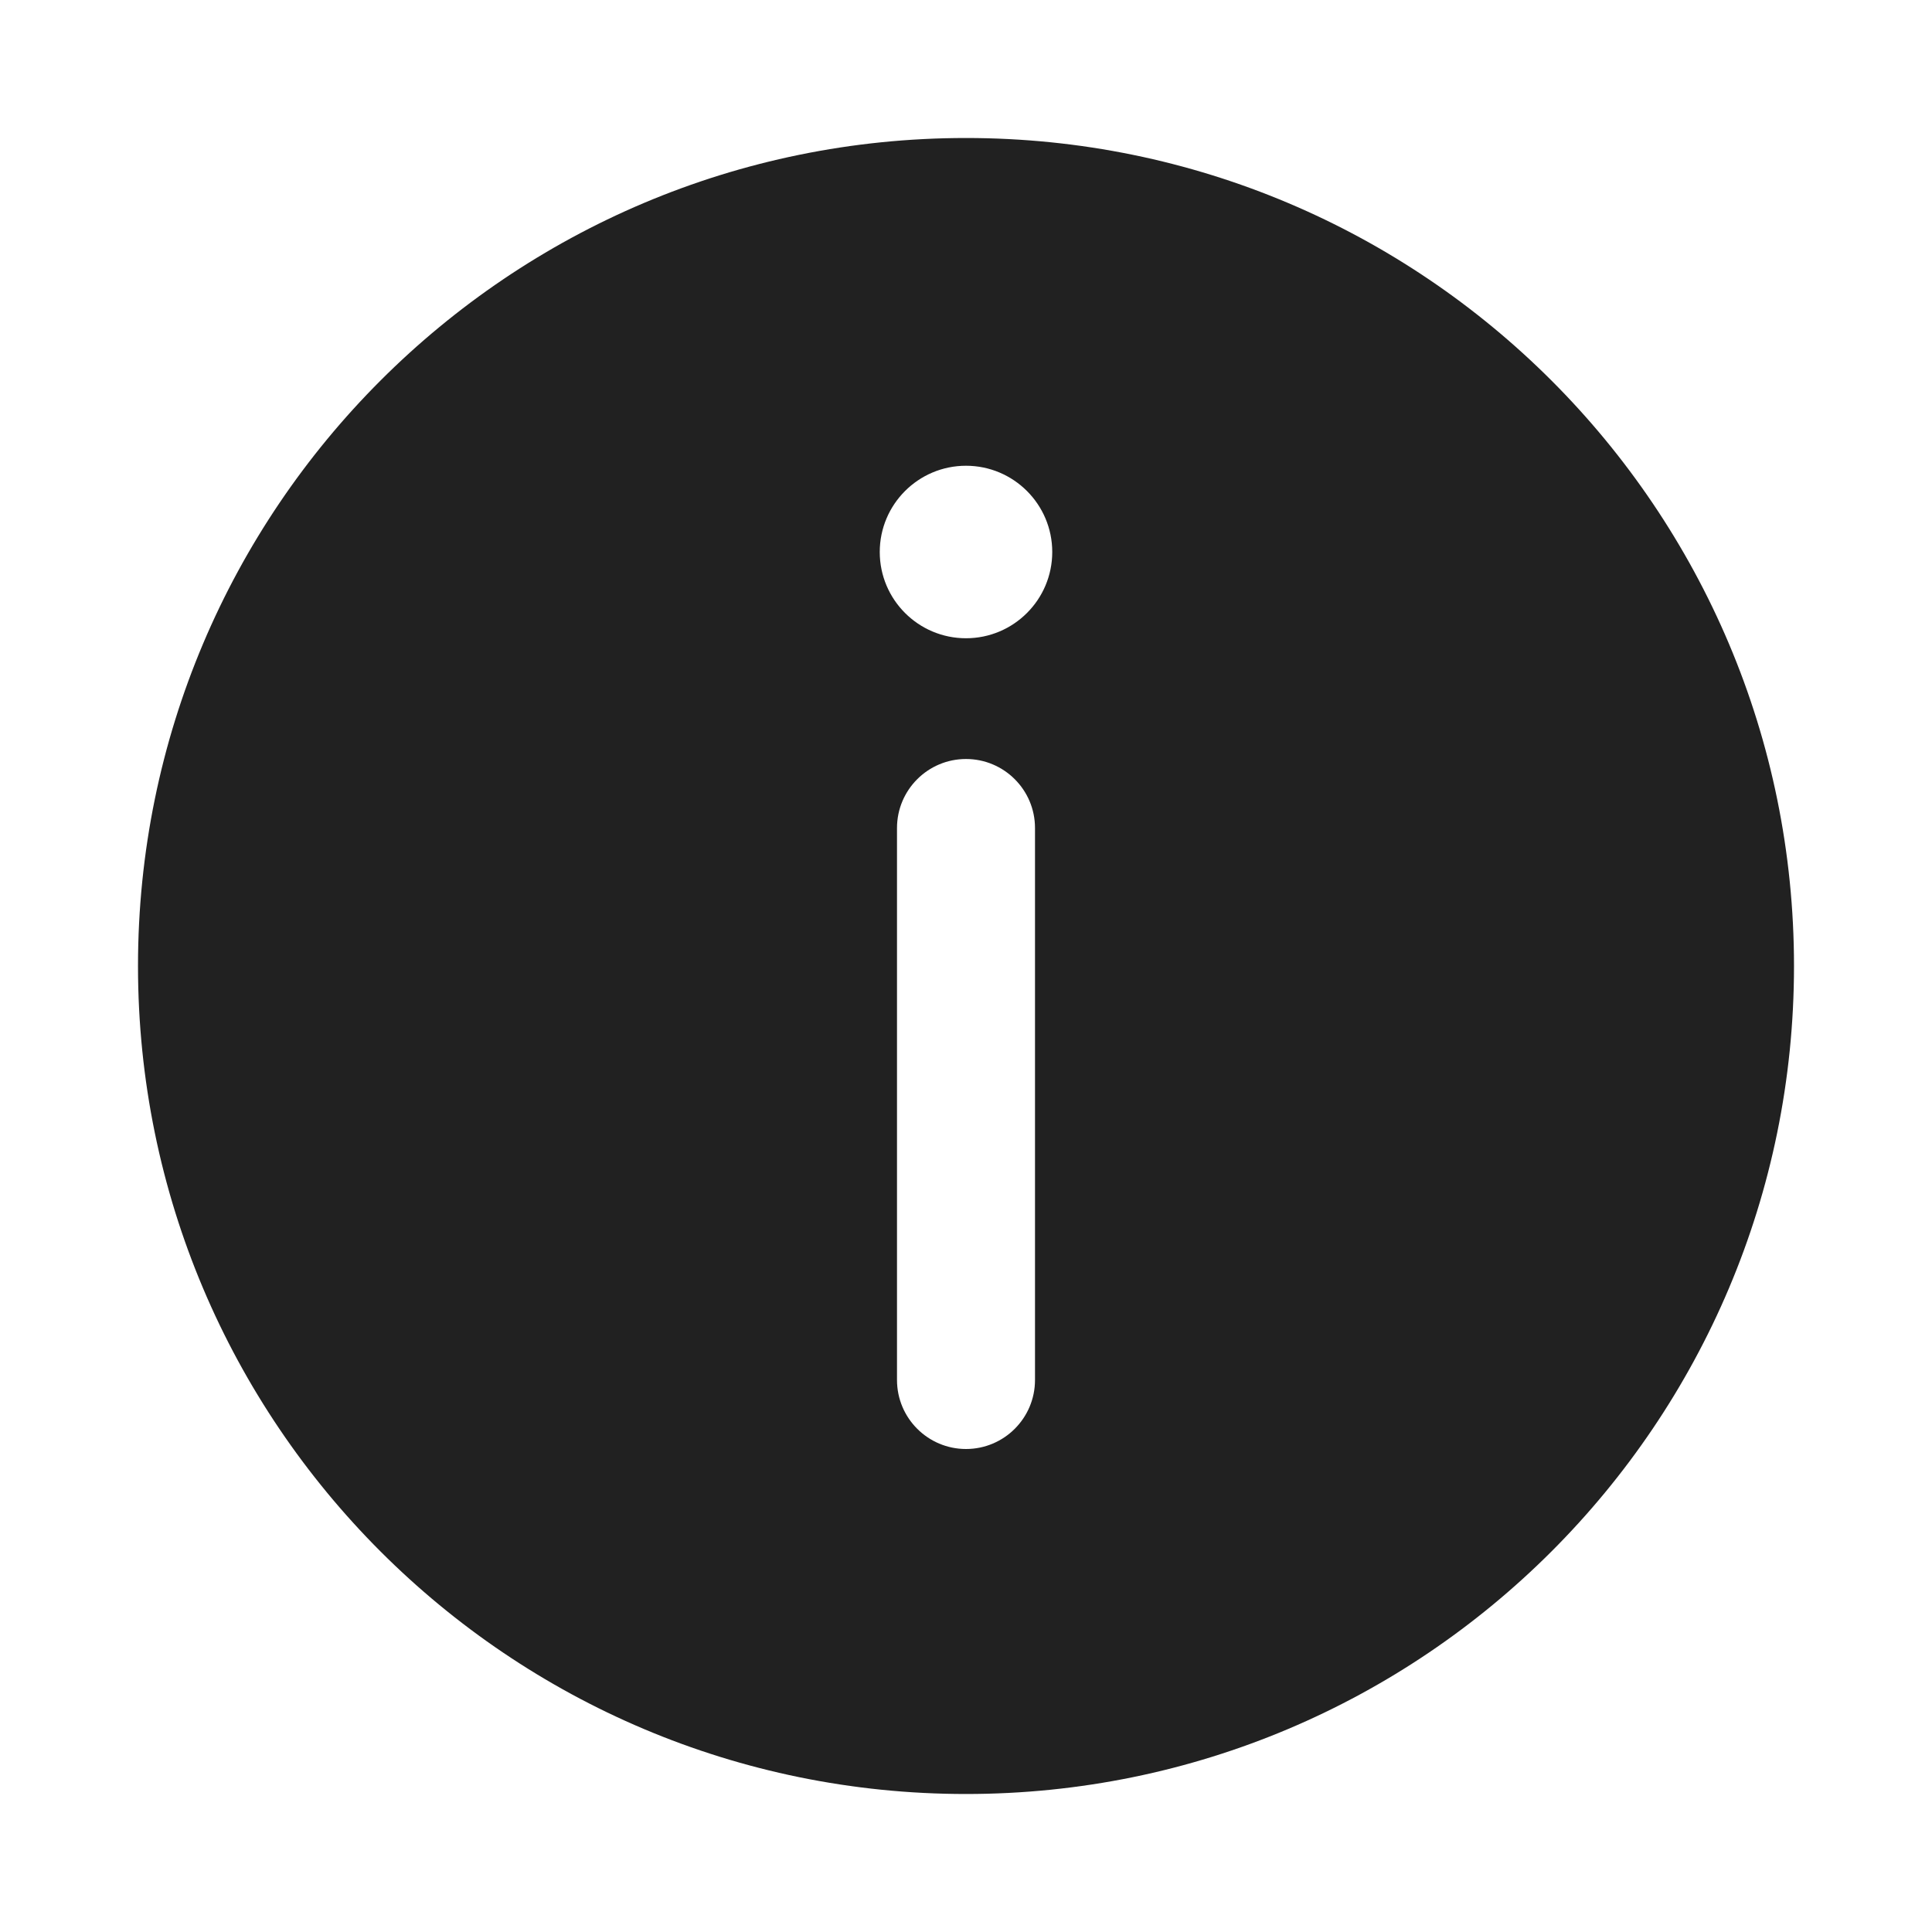
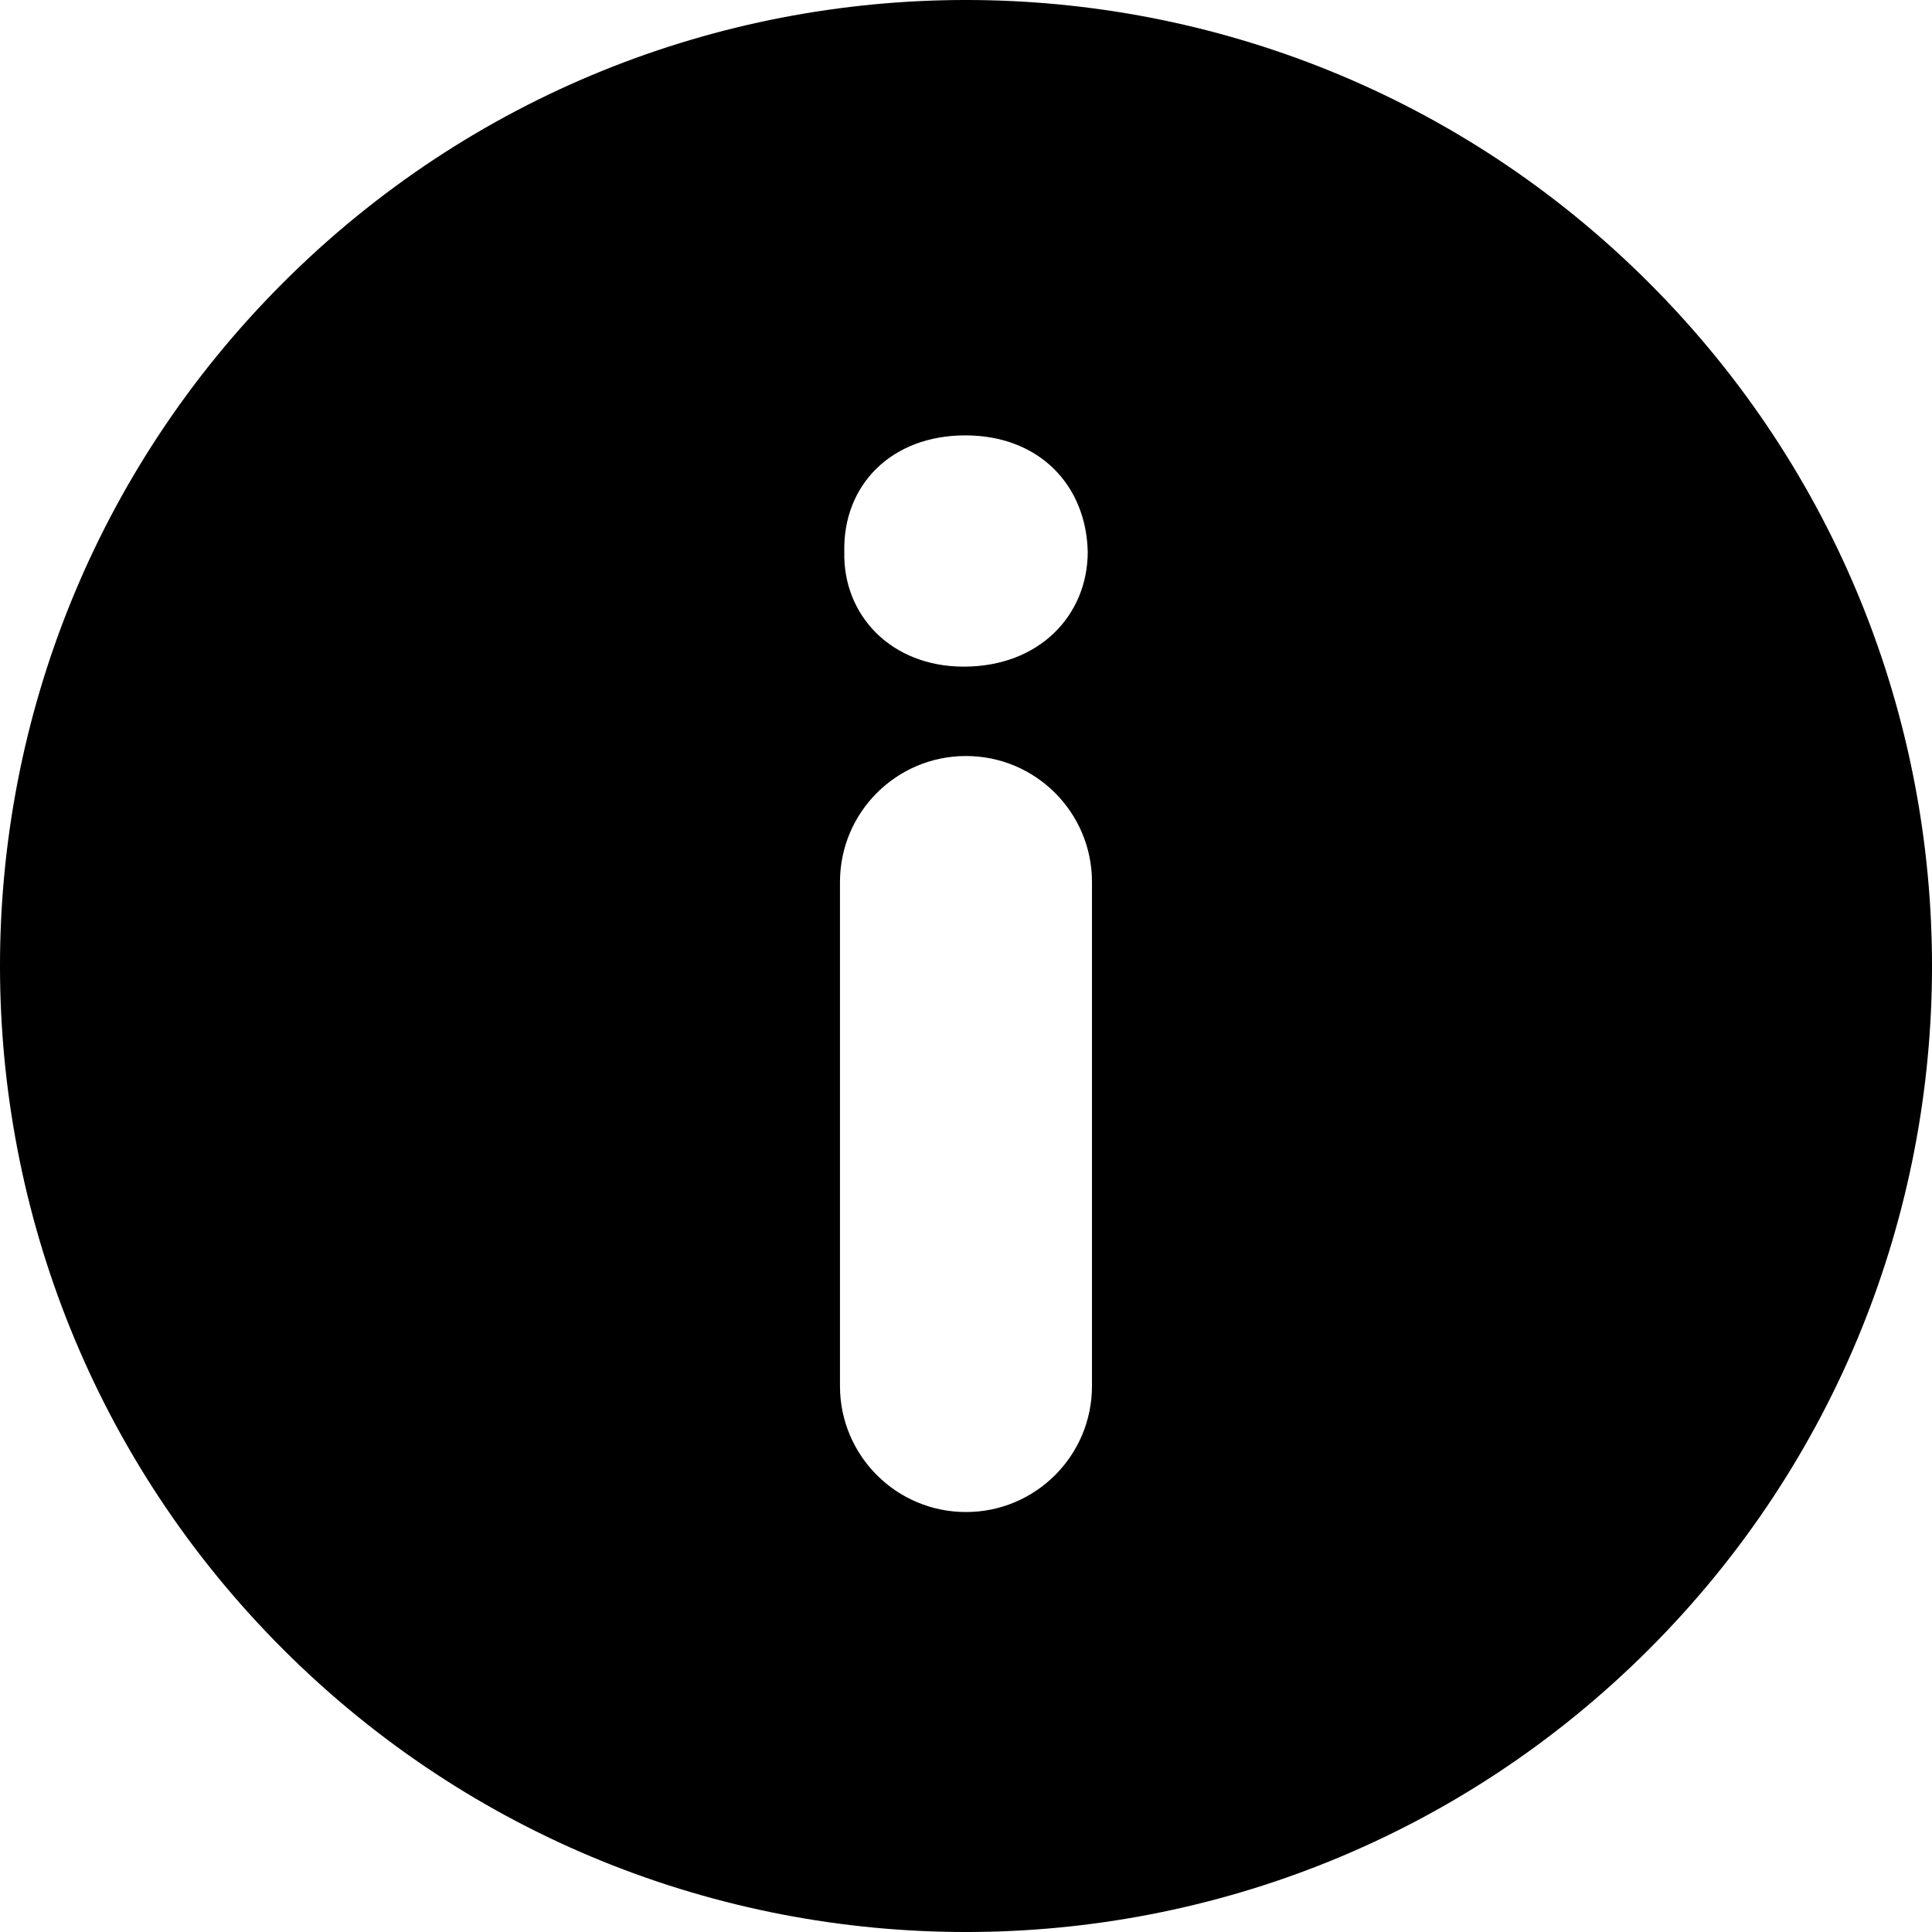
- <svg xmlns="http://www.w3.org/2000/svg" width="28px" height="28px" viewBox="0 0 28 28" version="1.1">
-   <g id="🔍-System-Icons" stroke="none" stroke-width="1" fill="none" fill-rule="evenodd">
-     <g id="ic_fluent_info_28_filled" fill="#212121" fill-rule="nonzero">
-       <path d="M14,2 C20.627,2 26,7.373 26,14 C26,20.627 20.627,26 14,26 C7.373,26 2,20.627 2,14 C2,7.373 7.373,2 14,2 Z M14,11 C13.448,11 13,11.448 13,12 L13,12 L13,20 C13,20.552 13.448,21 14,21 C14.552,21 15,20.552 15,20 L15,20 L15,12 C15,11.448 14.552,11 14,11 Z M14,6.75 C13.31,6.75 12.75,7.31 12.75,8 C12.75,8.69 13.31,9.25 14,9.25 C14.69,9.25 15.25,8.69 15.25,8 C15.25,7.31 14.69,6.75 14,6.75 Z" id="🎨-Color" />
+ <svg xmlns="http://www.w3.org/2000/svg" version="1.1" id="Capa_1" x="0px" y="0px" width="45.999px" height="45.999px" viewBox="0 0 45.999 45.999" style="enable-background:new 0 0 45.999 45.999;" xml:space="preserve">
+   <g>
+     <g>
+       <path d="M39.264,6.736c-8.982-8.981-23.545-8.982-32.528,0c-8.982,8.982-8.981,23.545,0,32.528c8.982,8.98,23.545,8.981,32.528,0    C48.245,30.281,48.244,15.719,39.264,6.736z M25.999,33c0,1.657-1.343,3-3,3s-3-1.343-3-3V21c0-1.657,1.343-3,3-3s3,1.343,3,3V33z     M22.946,15.872c-1.728,0-2.88-1.224-2.844-2.735c-0.036-1.584,1.116-2.771,2.879-2.771c1.764,0,2.88,1.188,2.917,2.771    C25.897,14.648,24.746,15.872,22.946,15.872z" />
    </g>
  </g>
+   <g>
+ </g>
+   <g>
+ </g>
+   <g>
+ </g>
+   <g>
+ </g>
+   <g>
+ </g>
+   <g>
+ </g>
+   <g>
+ </g>
+   <g>
+ </g>
+   <g>
+ </g>
+   <g>
+ </g>
+   <g>
+ </g>
+   <g>
+ </g>
+   <g>
+ </g>
+   <g>
+ </g>
+   <g>
+ </g>
</svg>
